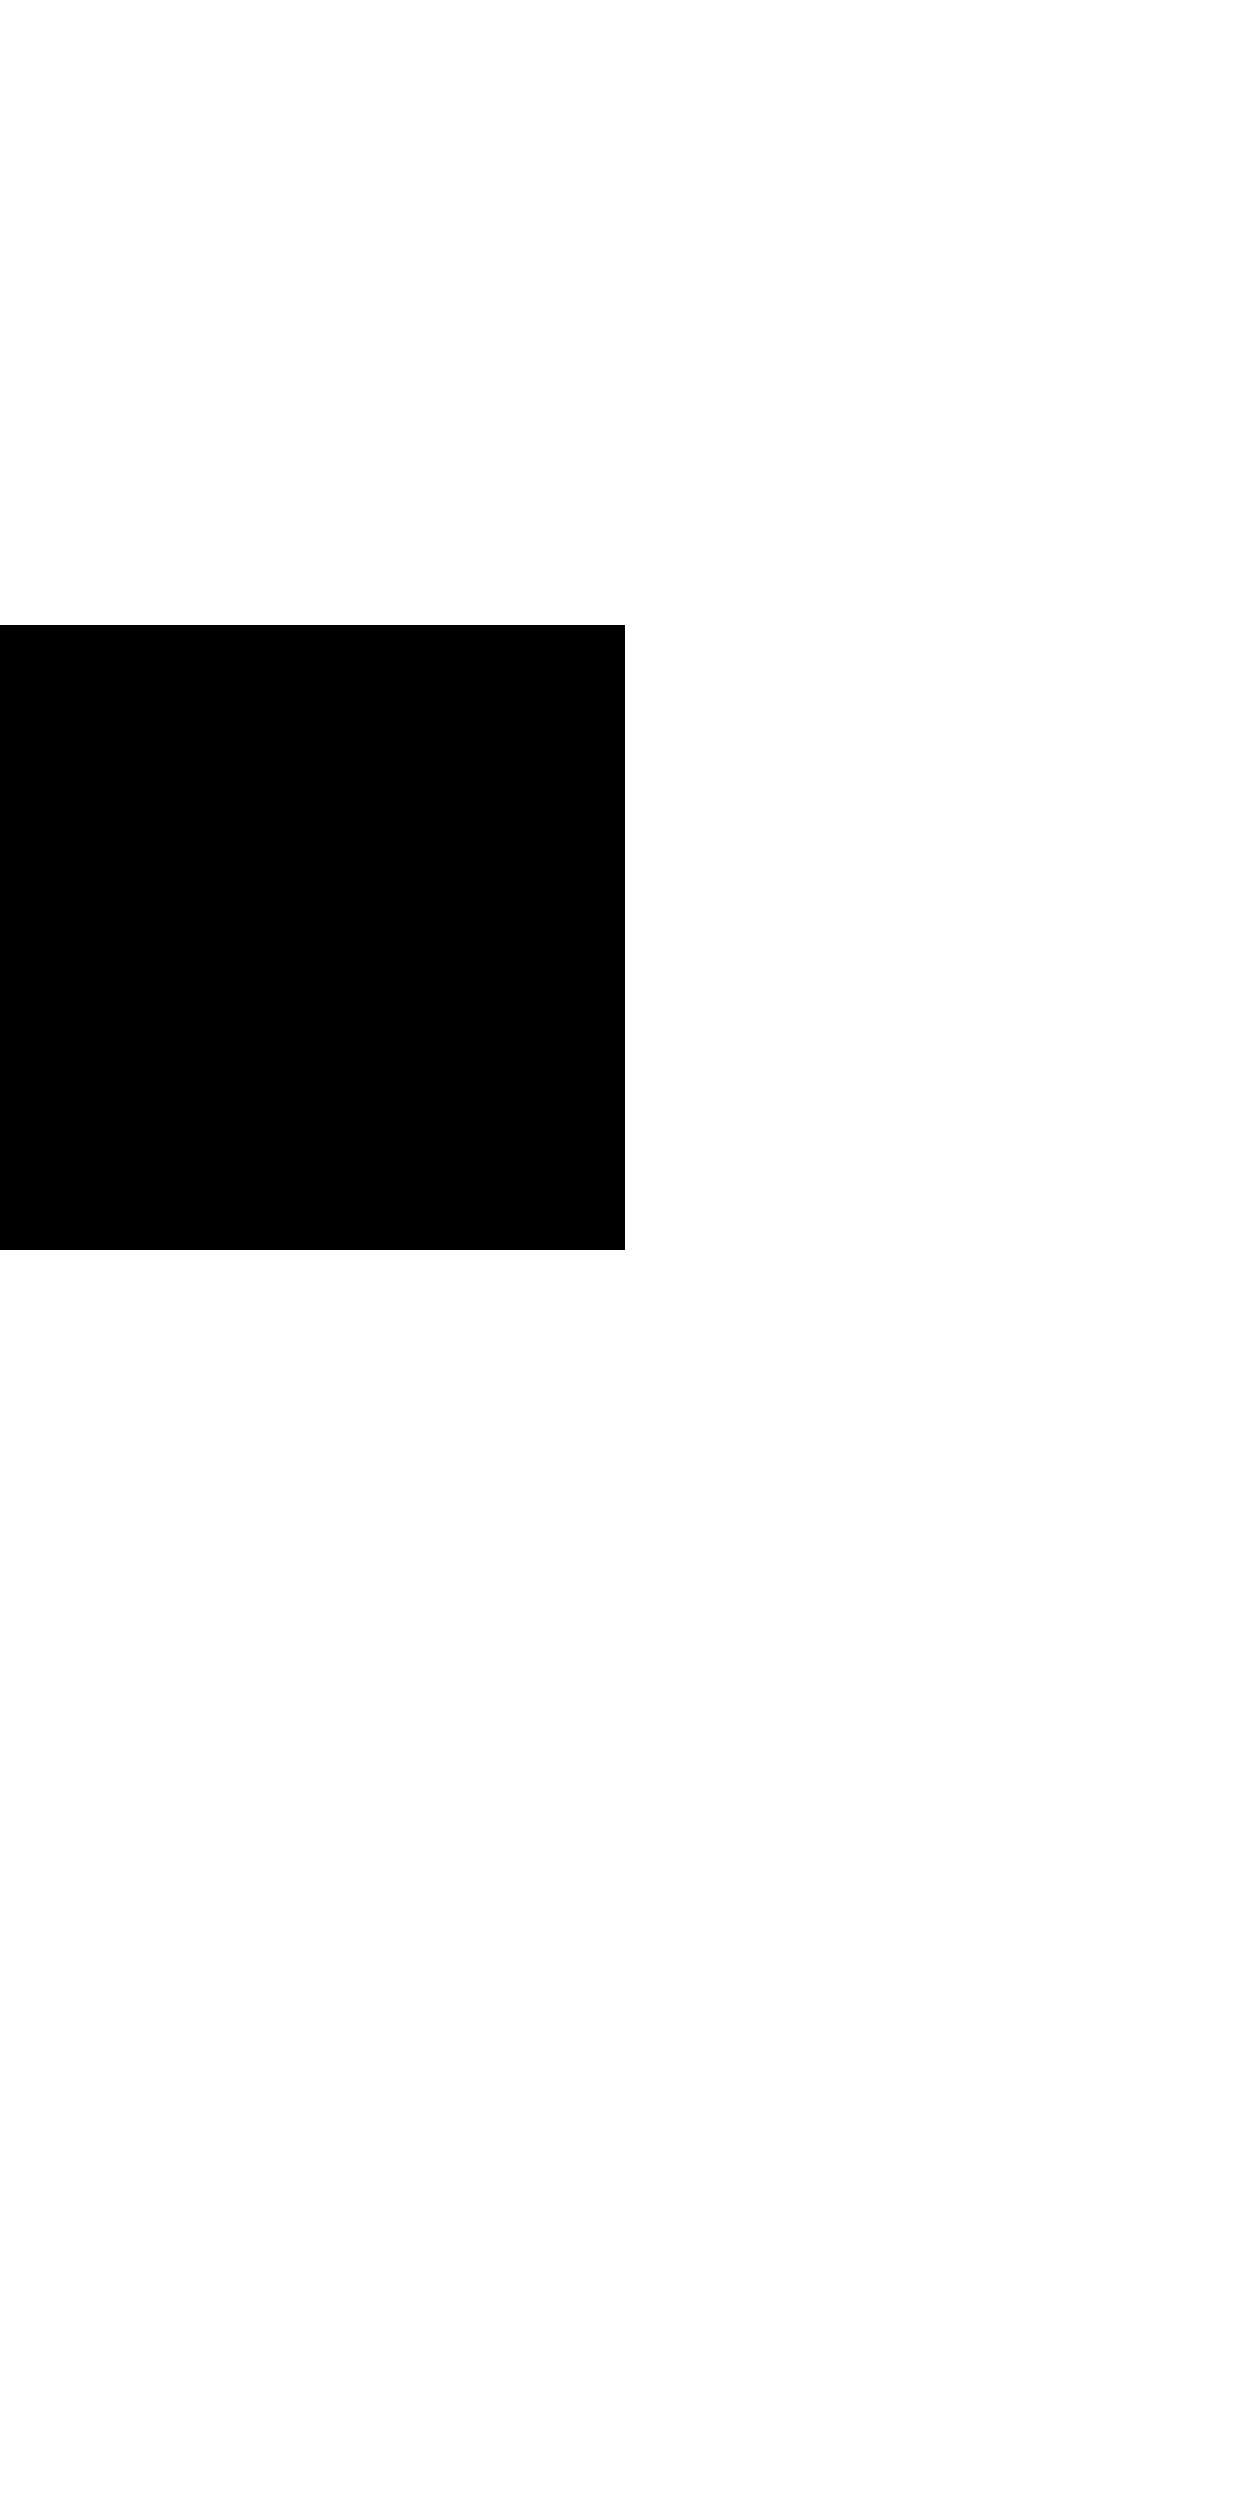
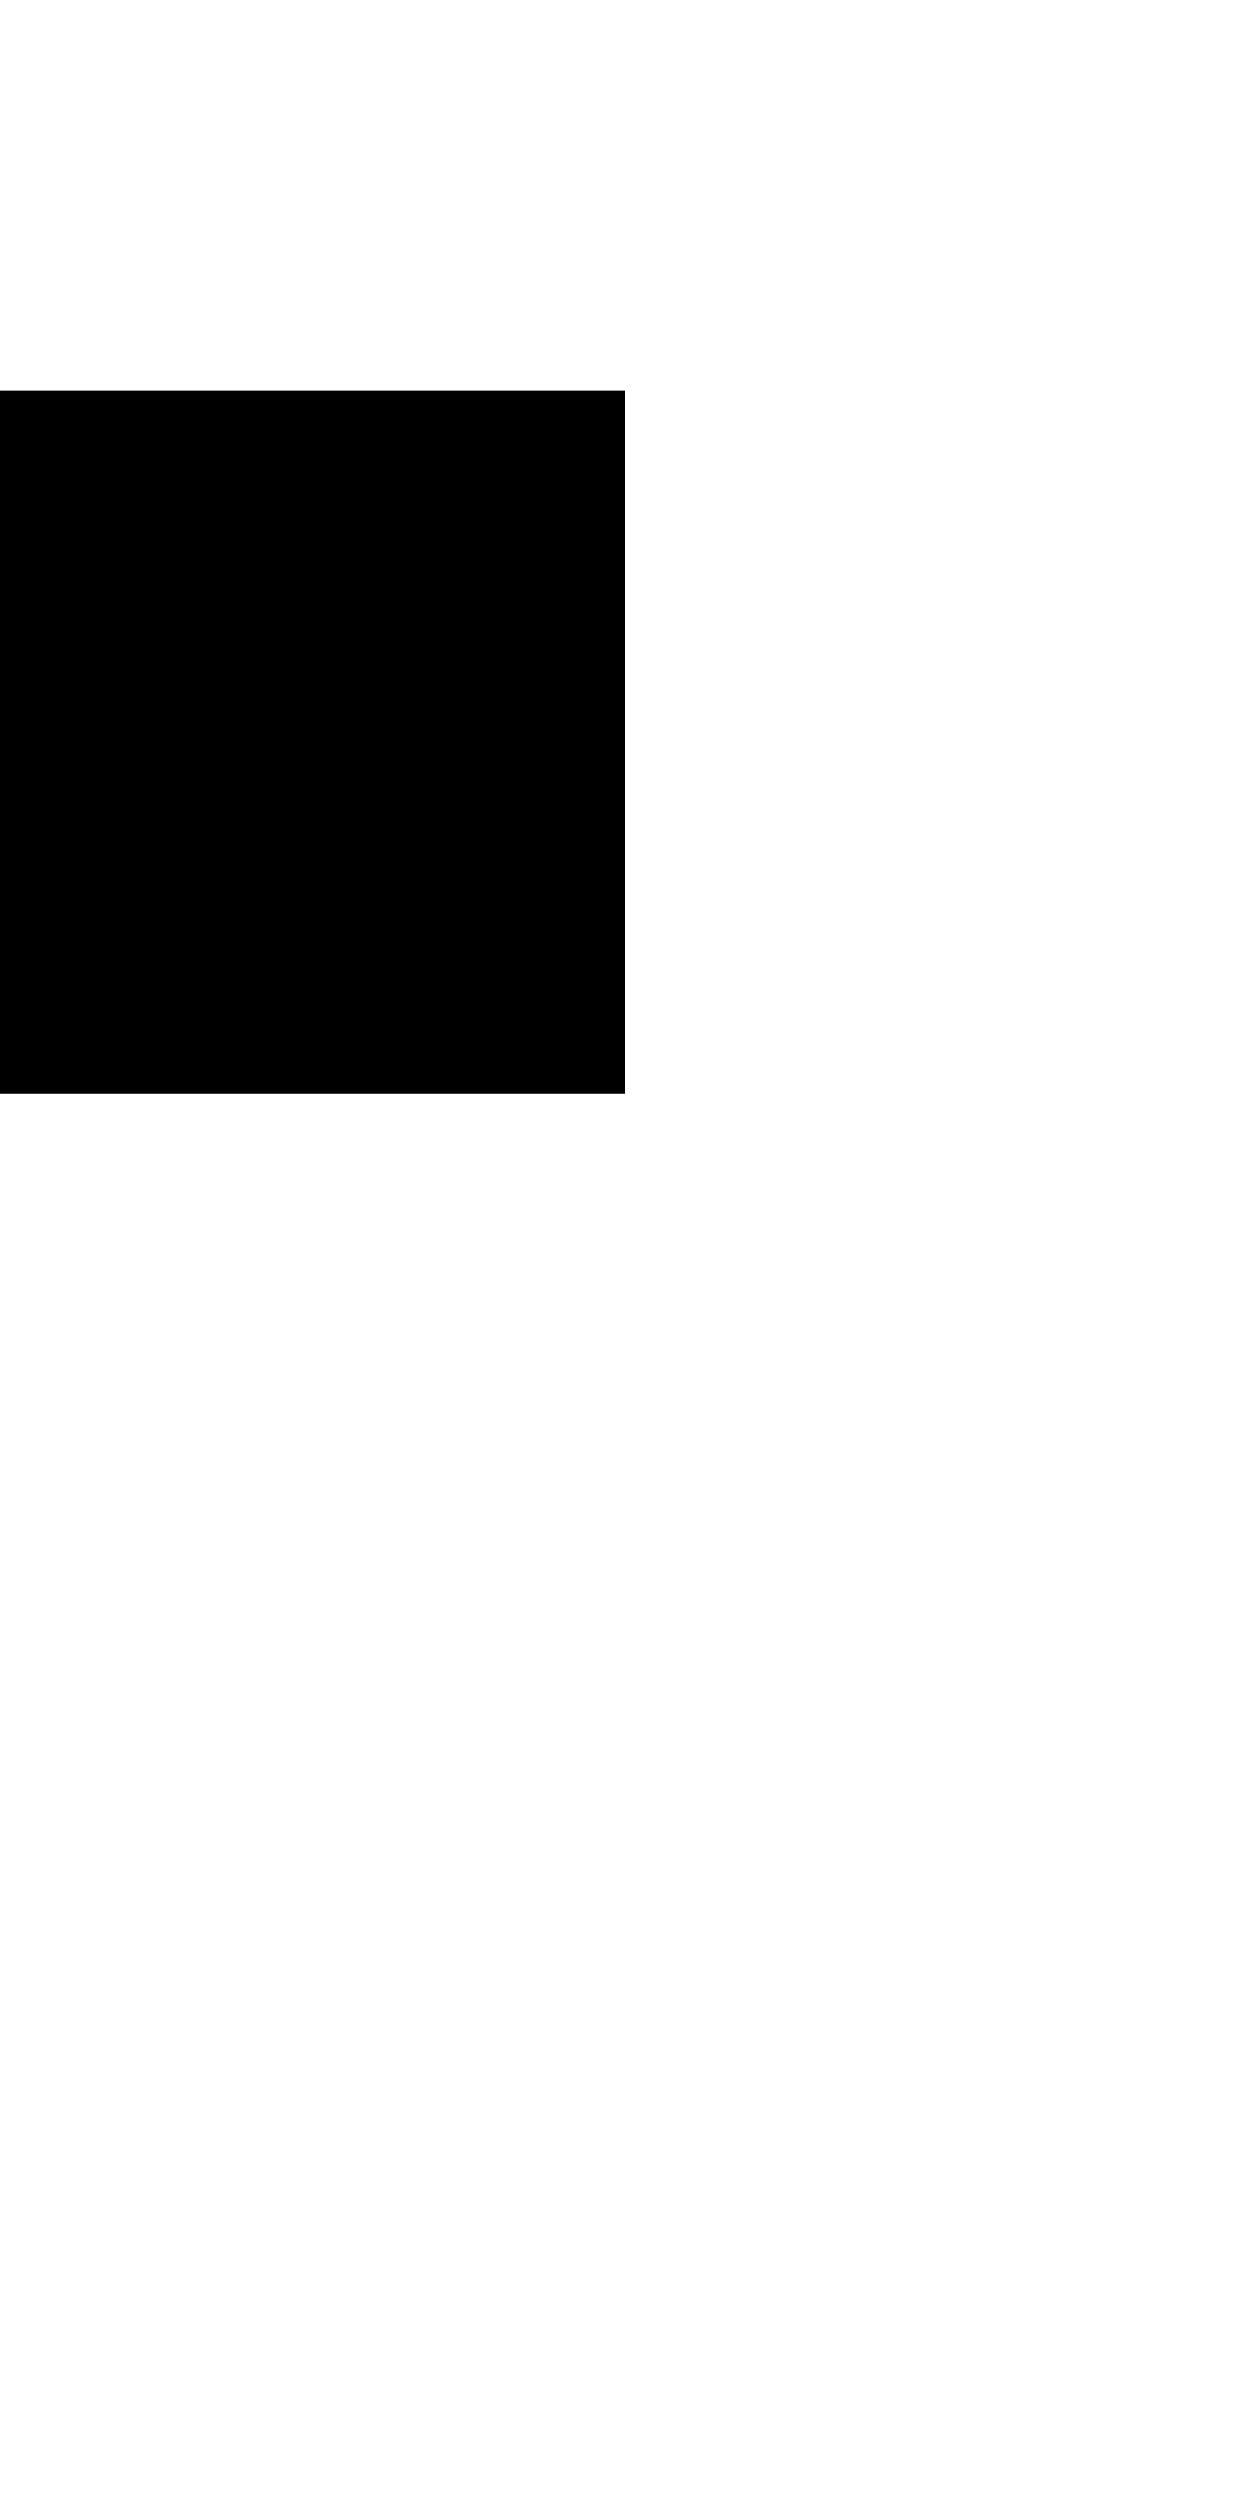
- <svg xmlns="http://www.w3.org/2000/svg" version="1.1" width="1024" height="2048" id="svg3355">
+ <svg xmlns="http://www.w3.org/2000/svg" id="svg3355" height="2048" width="1024" version="1.1">
  <defs id="defs3357" />
-   <path d="m 0,512 0,512 512,0 0,-512 z" id="path3157-2-7-0" style="fill:#000000;fill-opacity:1;stroke:none;display:inline" />
+   <path style="display:inline;fill:#000000;fill-opacity:1;stroke:none" id="path3157-2-7-0" d="M -64,320 V 896 H 512 V 320 Z" />
</svg>
